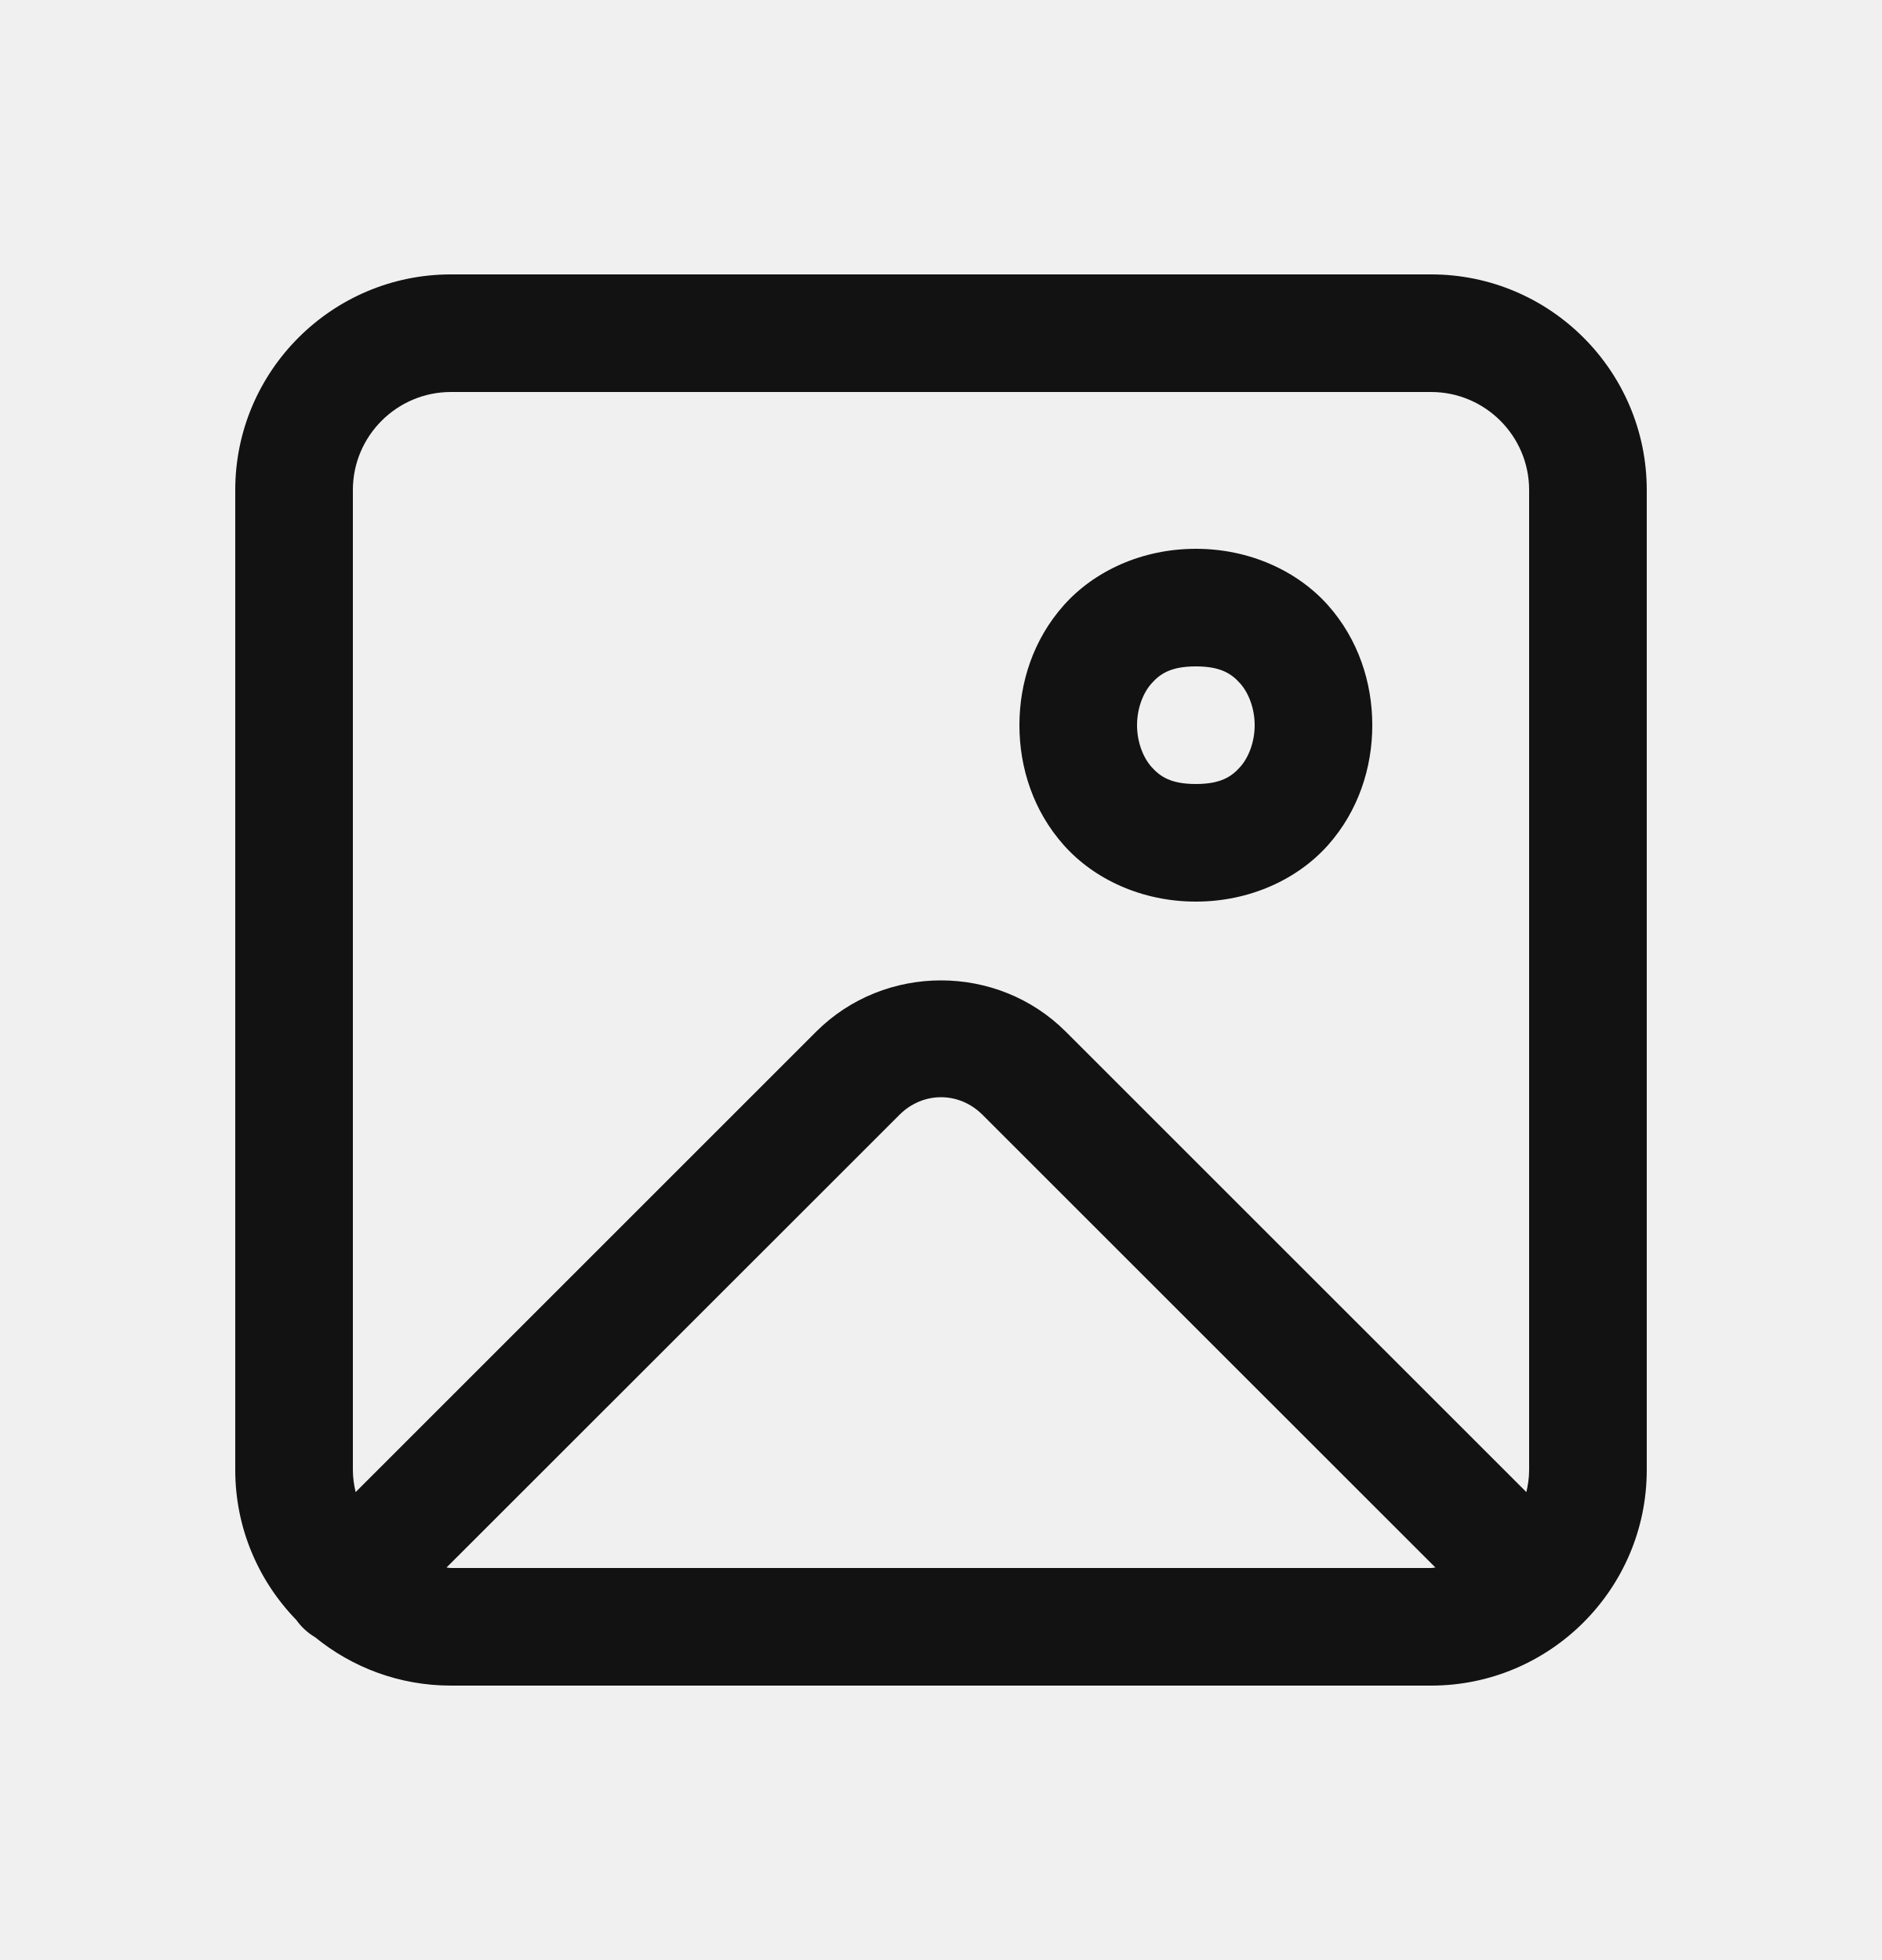
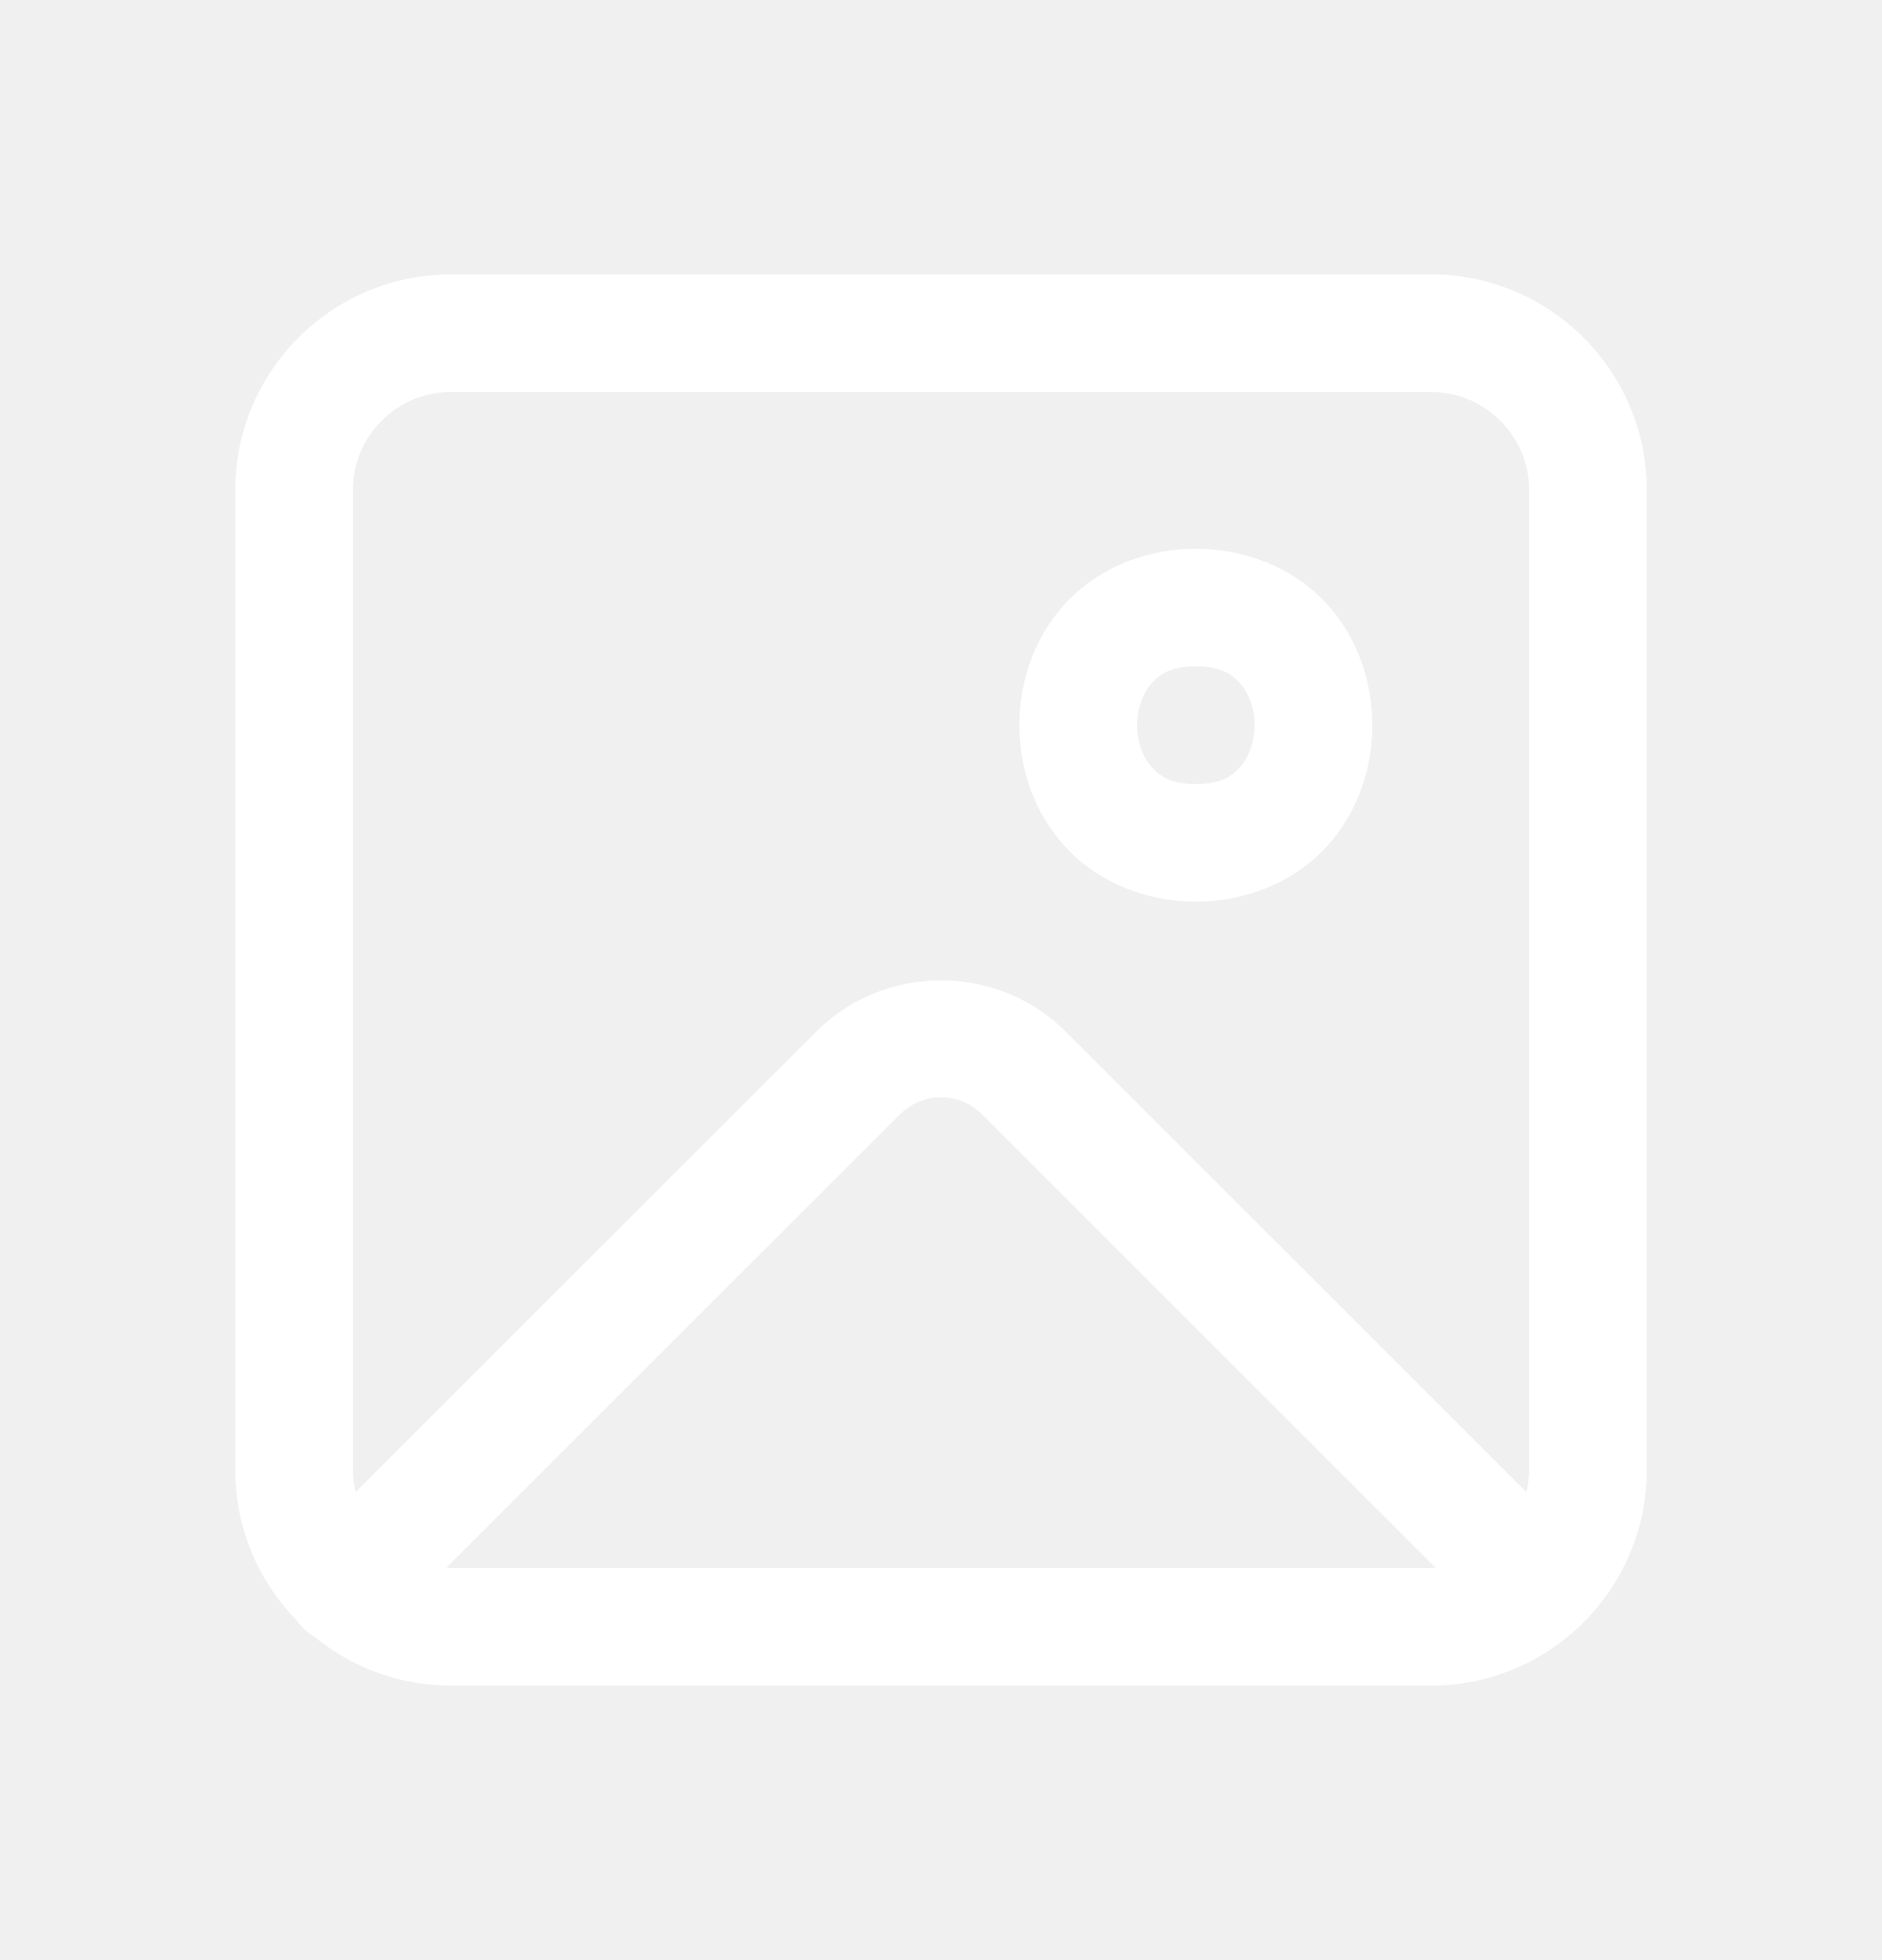
<svg xmlns="http://www.w3.org/2000/svg" width="24" height="25" viewBox="0 0 24 25" fill="none">
-   <path d="M5.75 3.5C4.234 3.5 3 4.734 3 6.25V18.75C3 19.493 3.298 20.168 3.779 20.663C3.842 20.752 3.923 20.827 4.017 20.882C4.49 21.268 5.093 21.5 5.75 21.5H17.024L16.5 21.487C16.169 21.157 16.5 20.718 16.5 20.25C16.5 20.165 16.512 20.082 16.524 20H5.75C5.731 20 5.713 19.995 5.694 19.994L11.47 14.22C11.769 13.92 12.231 13.92 12.53 14.22L18.305 19.994C18.286 19.995 18.269 20 18.25 20H16.226C16.238 20.082 16.25 20.165 16.25 20.25C16.25 20.718 16.068 21.156 15.737 21.487L15.725 21.5H18.25C19.767 21.5 21 20.266 21 18.75V6.25C21 4.734 19.767 3.5 18.25 3.5H5.75ZM5.75 5H18.25C18.939 5 19.5 5.561 19.5 6.25V18.75C19.5 18.847 19.486 18.941 19.465 19.032L13.591 13.159C13.155 12.723 12.577 12.505 12 12.505C11.423 12.505 10.844 12.723 10.408 13.159L4.535 19.032C4.514 18.941 4.5 18.847 4.5 18.75V6.25C4.5 5.561 5.061 5 5.75 5ZM15.25 7C14.562 7 13.952 7.285 13.565 7.721C13.177 8.157 13 8.708 13 9.25C13 9.792 13.177 10.343 13.565 10.779C13.952 11.215 14.562 11.5 15.25 11.5C15.938 11.5 16.548 11.215 16.936 10.779C17.323 10.343 17.5 9.792 17.5 9.25C17.5 8.708 17.323 8.157 16.936 7.721C16.548 7.285 15.938 7 15.25 7ZM15.25 8.5C15.562 8.5 15.702 8.59 15.815 8.717C15.927 8.843 16 9.042 16 9.25C16 9.458 15.927 9.657 15.815 9.783C15.702 9.91 15.562 10 15.25 10C14.938 10 14.798 9.91 14.685 9.783C14.573 9.657 14.5 9.458 14.5 9.25C14.5 9.042 14.573 8.843 14.685 8.717C14.798 8.59 14.938 8.5 15.25 8.5Z" fill="#121212" />
+   <path d="M5.75 3.5C4.234 3.5 3 4.734 3 6.25V18.75C3 19.493 3.298 20.168 3.779 20.663C3.842 20.752 3.923 20.827 4.017 20.882C4.49 21.268 5.093 21.5 5.75 21.5H17.024L16.5 21.487C16.169 21.157 16.5 20.718 16.5 20.25C16.5 20.165 16.512 20.082 16.524 20H5.75C5.731 20 5.713 19.995 5.694 19.994L11.47 14.22C11.769 13.92 12.231 13.92 12.53 14.22L18.305 19.994C18.286 19.995 18.269 20 18.25 20H16.226C16.238 20.082 16.25 20.165 16.25 20.25C16.25 20.718 16.068 21.156 15.737 21.487L15.725 21.5H18.25C19.767 21.5 21 20.266 21 18.75V6.25C21 4.734 19.767 3.5 18.25 3.5H5.75ZM5.75 5H18.25C18.939 5 19.5 5.561 19.5 6.25V18.75C19.5 18.847 19.486 18.941 19.465 19.032L13.591 13.159C13.155 12.723 12.577 12.505 12 12.505C11.423 12.505 10.844 12.723 10.408 13.159L4.535 19.032C4.514 18.941 4.5 18.847 4.5 18.75V6.25C4.5 5.561 5.061 5 5.75 5ZM15.25 7C14.562 7 13.952 7.285 13.565 7.721C13.177 8.157 13 8.708 13 9.25C13 9.792 13.177 10.343 13.565 10.779C13.952 11.215 14.562 11.5 15.25 11.5C15.938 11.5 16.548 11.215 16.936 10.779C17.323 10.343 17.5 9.792 17.5 9.25C17.5 8.708 17.323 8.157 16.936 7.721C16.548 7.285 15.938 7 15.25 7ZM15.25 8.5C15.562 8.5 15.702 8.59 15.815 8.717C15.927 8.843 16 9.042 16 9.25C16 9.458 15.927 9.657 15.815 9.783C15.702 9.91 15.562 10 15.25 10C14.938 10 14.798 9.91 14.685 9.783C14.573 9.657 14.5 9.458 14.5 9.25C14.5 9.042 14.573 8.843 14.685 8.717C14.798 8.59 14.938 8.5 15.25 8.5Z" fill="#ffffff" />
</svg>
